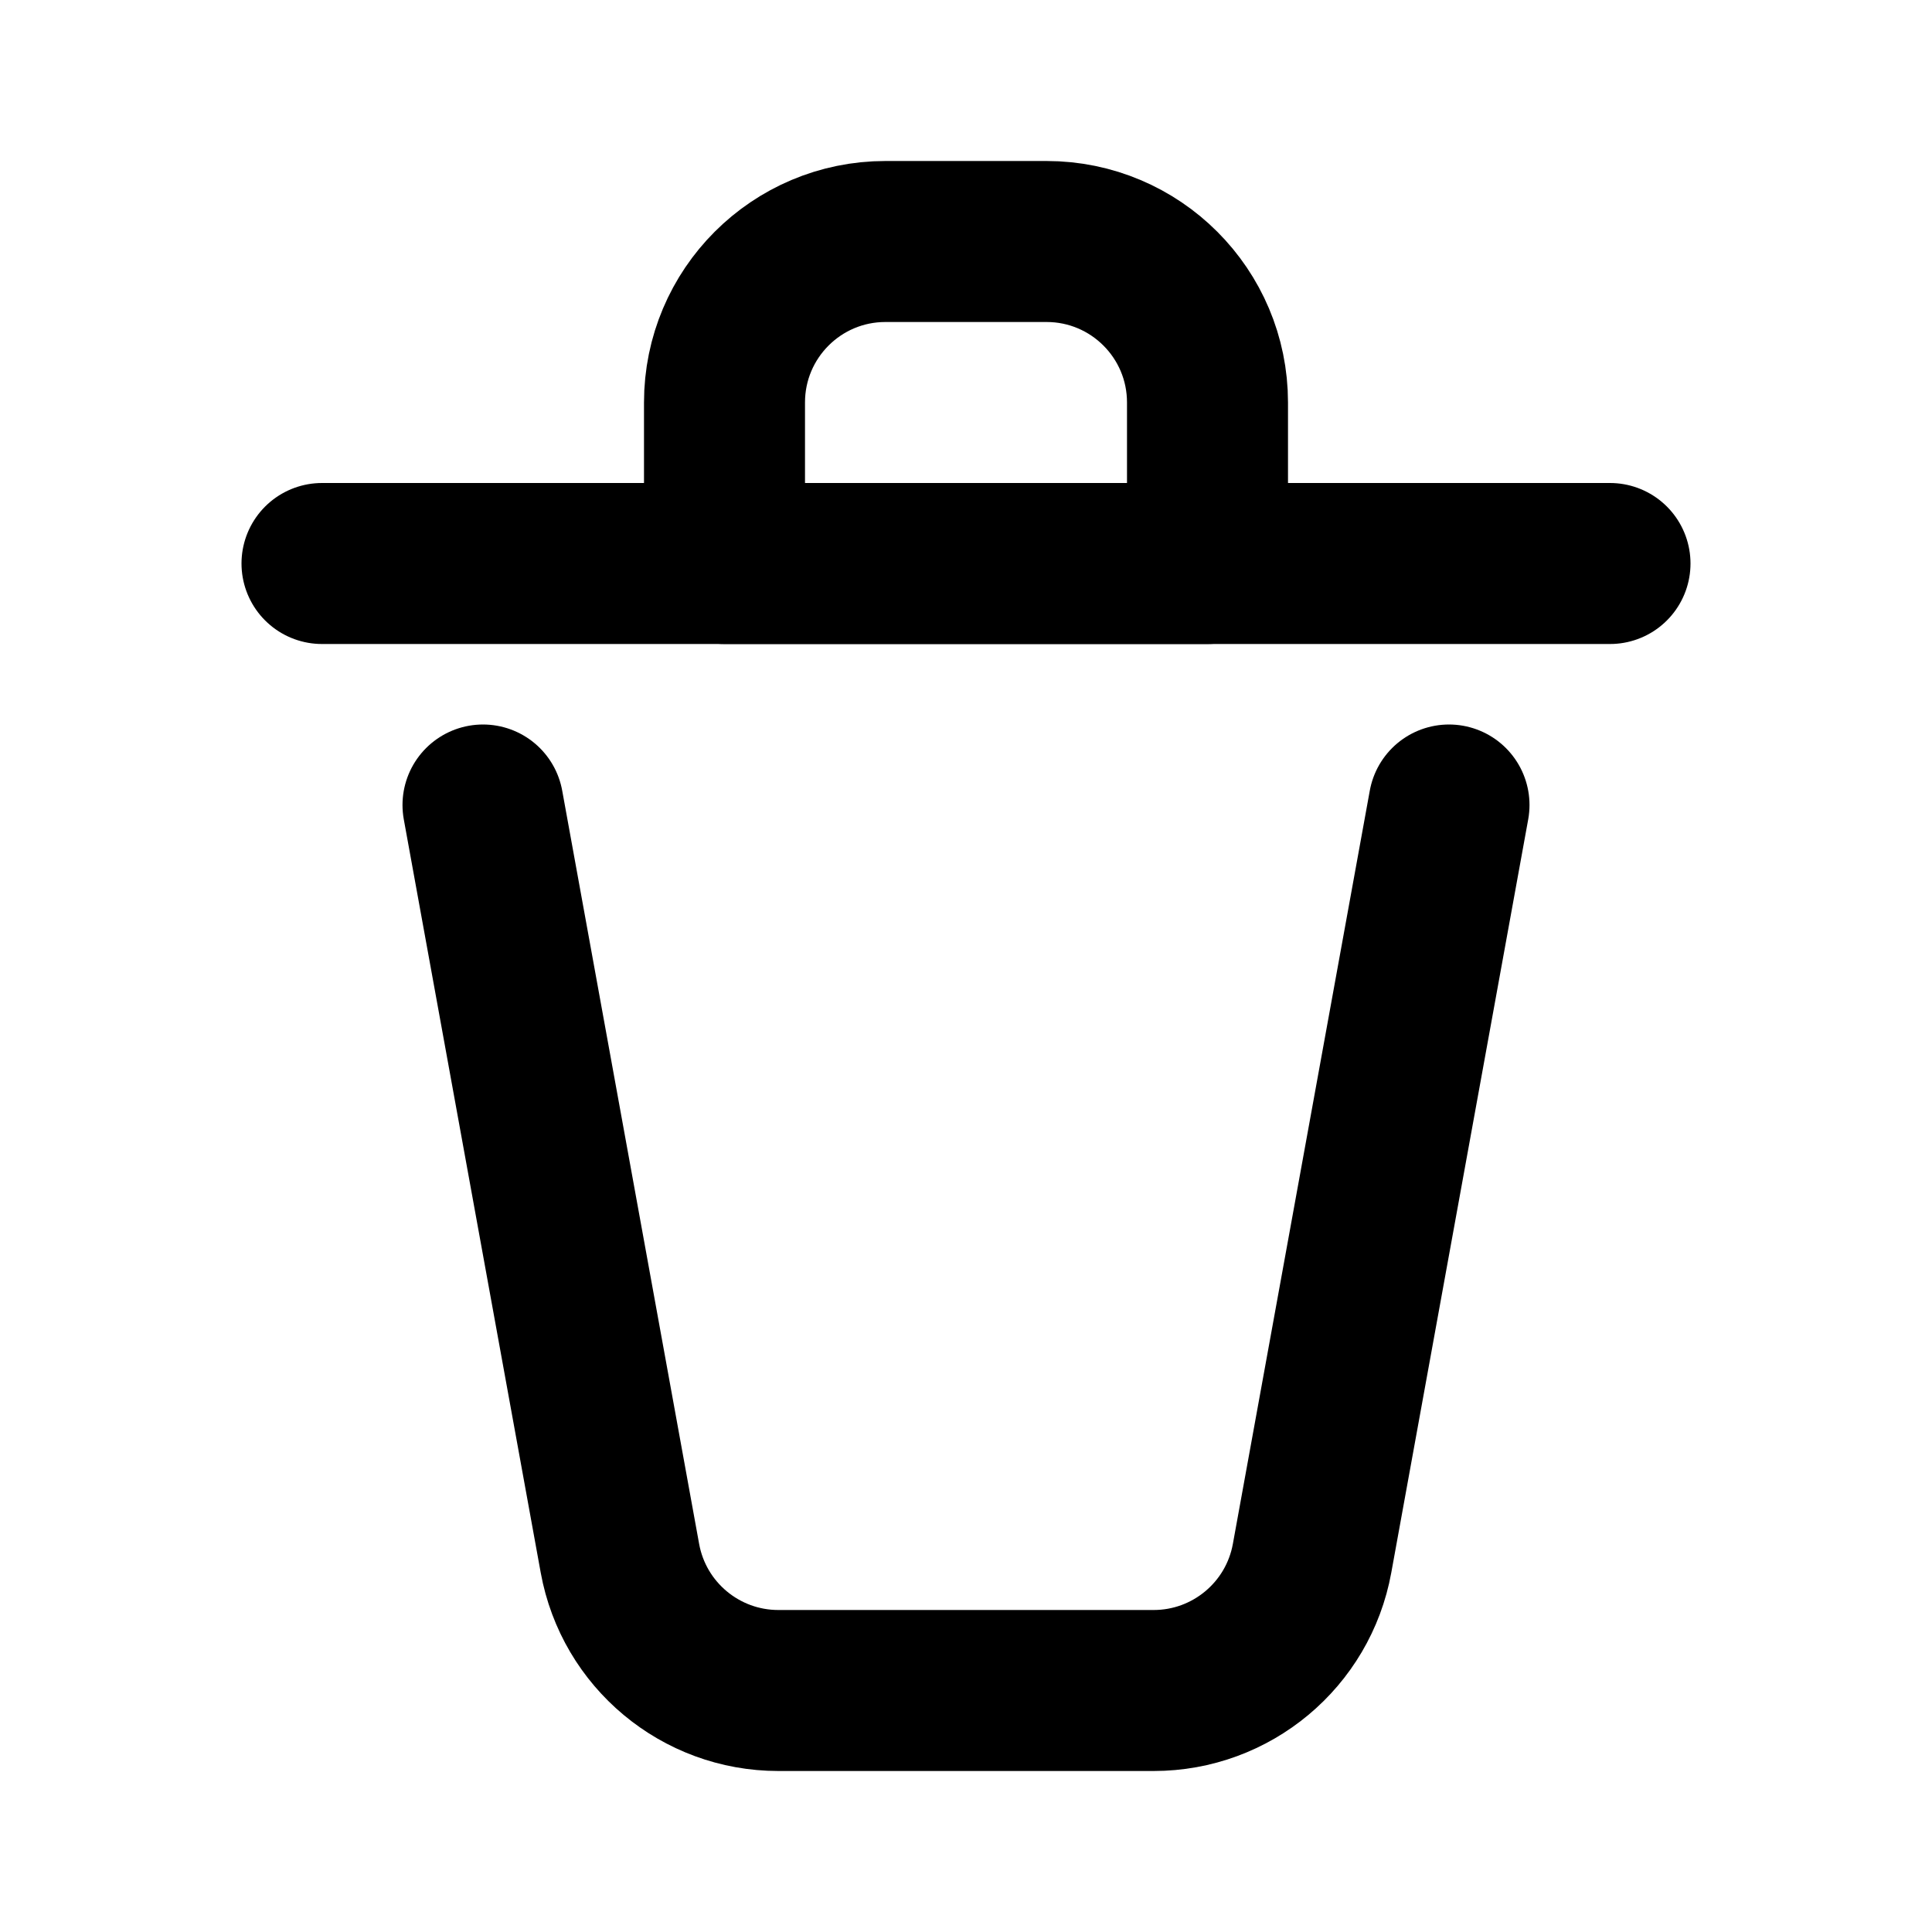
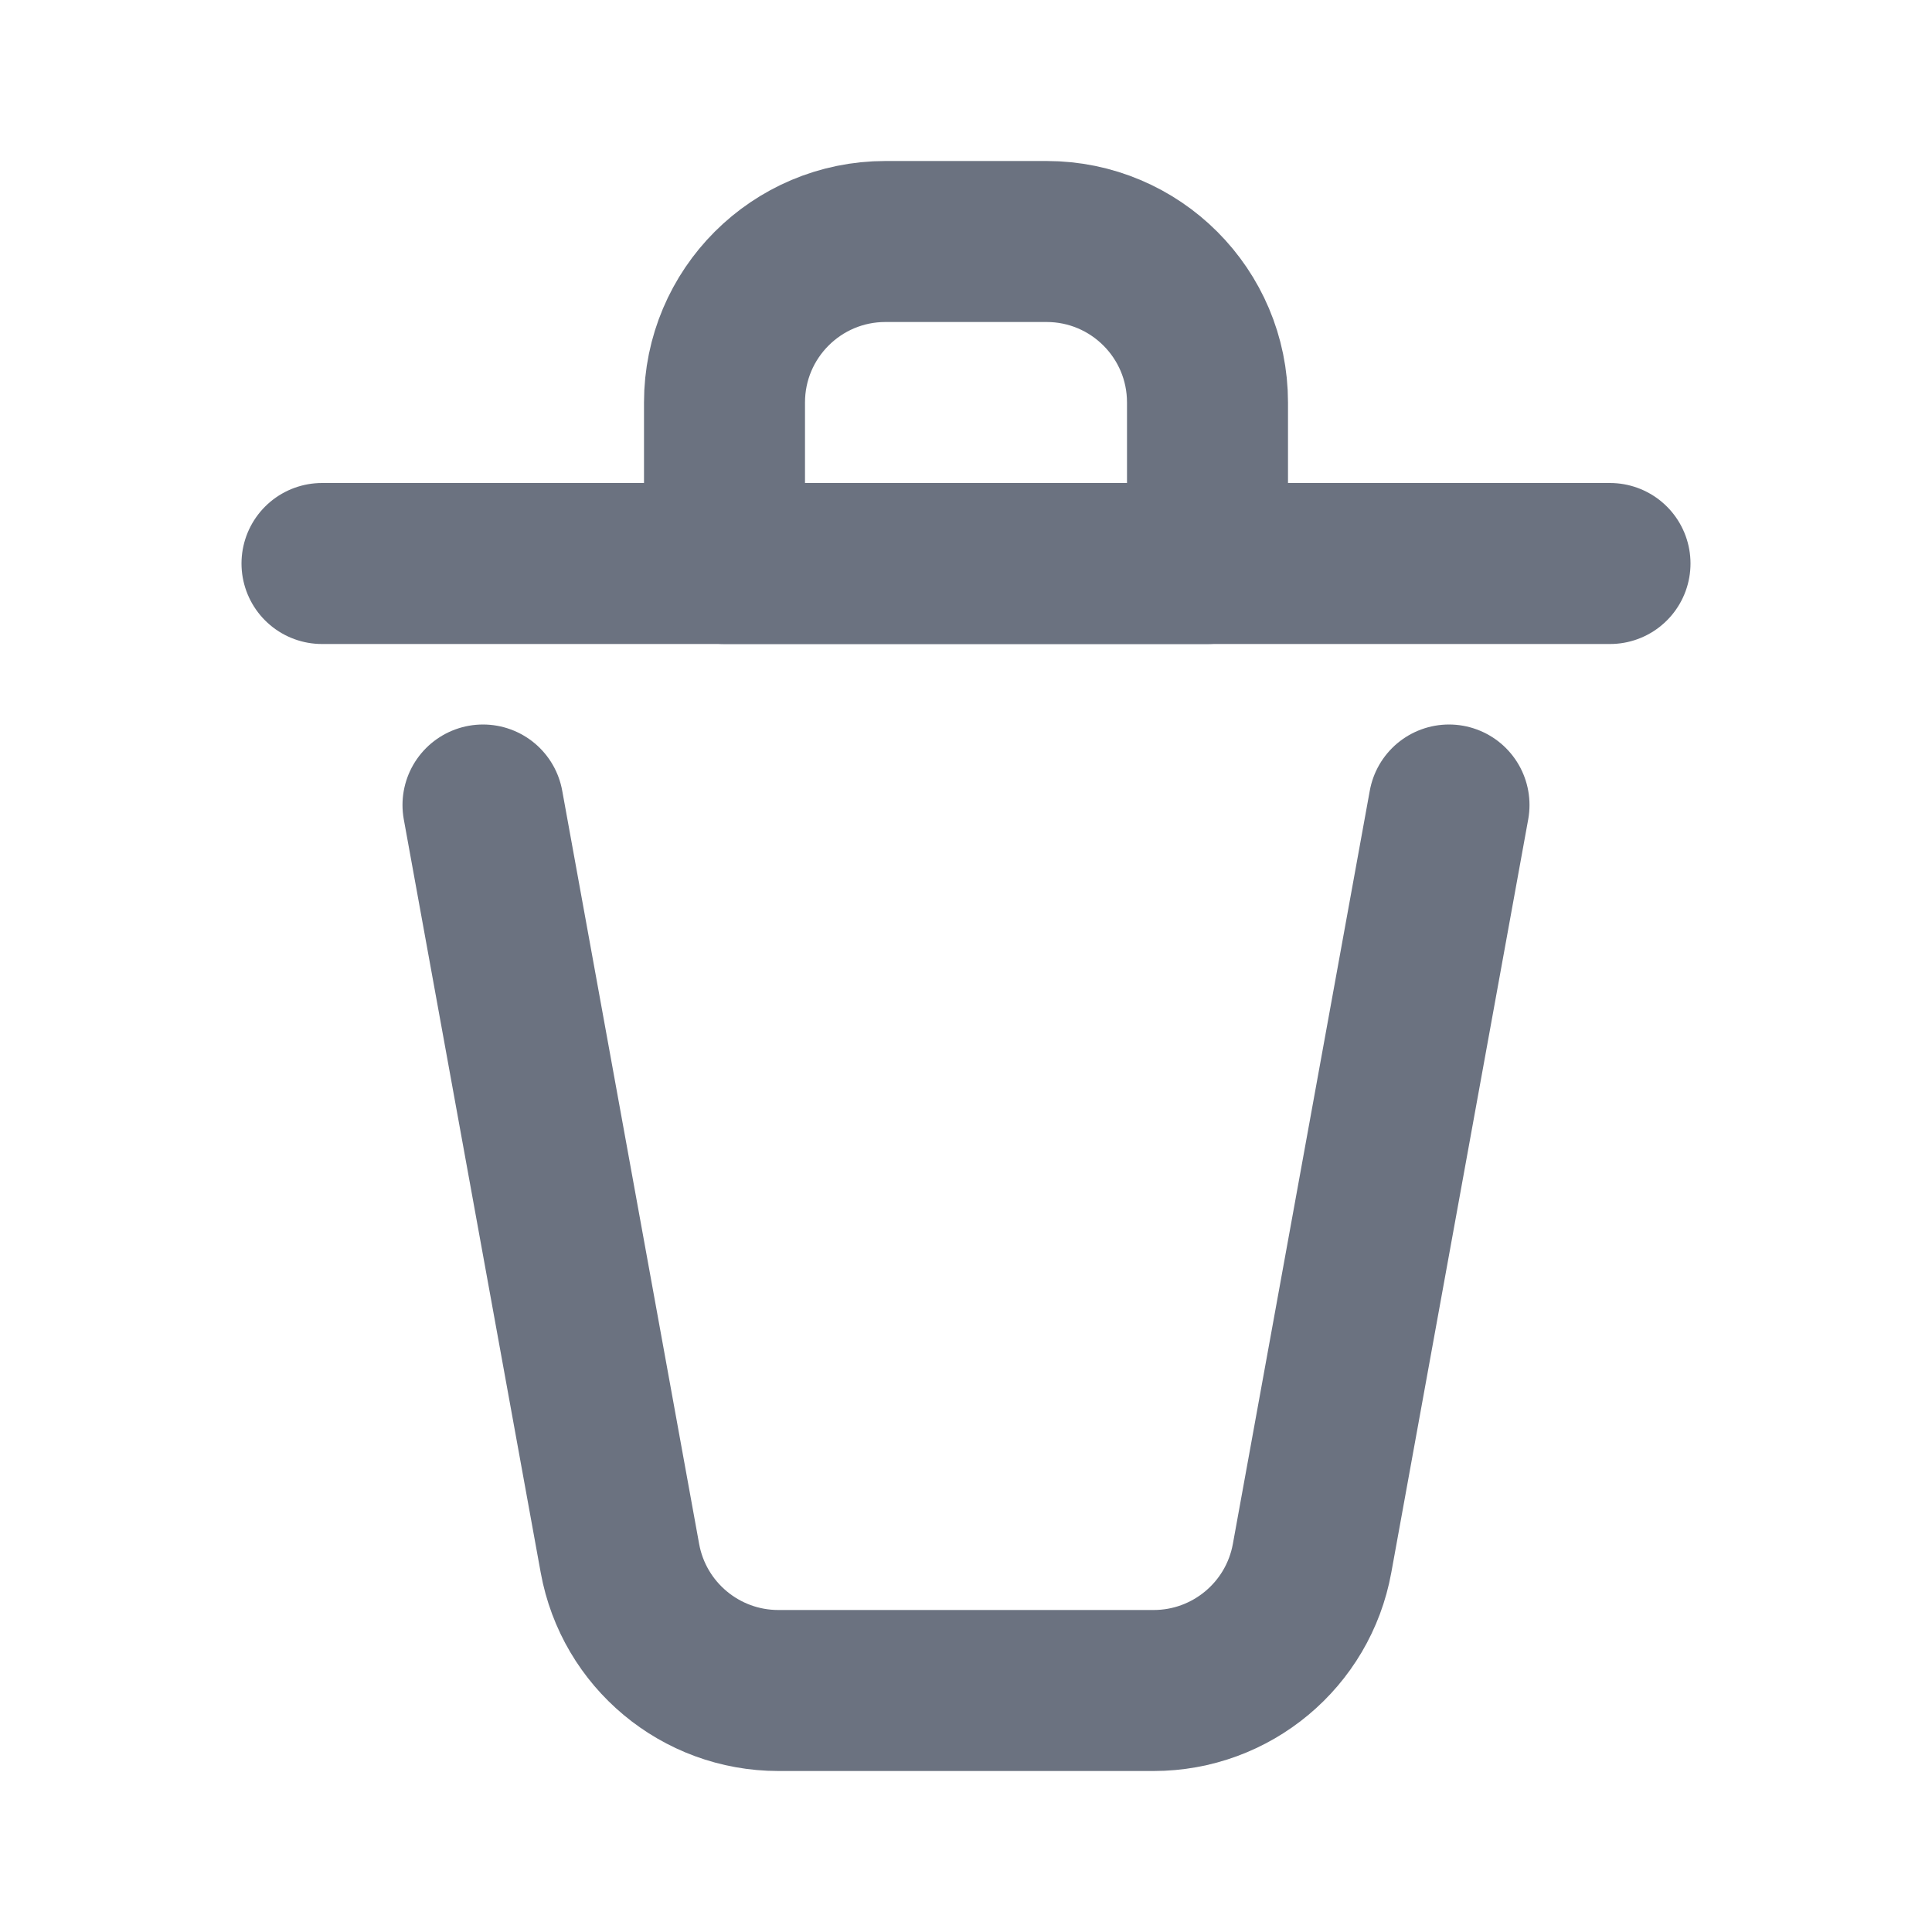
<svg xmlns="http://www.w3.org/2000/svg" width="800px" height="800px" viewBox="0 0 24 24" fill="none">
-   <path d="M4 7H20" stroke="#000000" stroke-width="2" stroke-linecap="round" stroke-linejoin="round" />
-   <path d="M6 10L7.701 19.358C7.874 20.309 8.703 21 9.669 21H14.331C15.297 21 16.126 20.309 16.299 19.358L18 10" stroke="#000000" stroke-width="2" stroke-linecap="round" stroke-linejoin="round" />
-   <path d="M9 5C9 3.895 9.895 3 11 3H13C14.105 3 15 3.895 15 5V7H9V5Z" stroke="#000000" stroke-width="2" stroke-linecap="round" stroke-linejoin="round" />
+   <path d="M4 7H20" stroke="#6b7280" stroke-width="2" stroke-linecap="round" stroke-linejoin="round" />
+   <path d="M6 10L7.701 19.358C7.874 20.309 8.703 21 9.669 21H14.331C15.297 21 16.126 20.309 16.299 19.358L18 10" stroke="#6b7280" stroke-width="2" stroke-linecap="round" stroke-linejoin="round" />
+   <path d="M9 5C9 3.895 9.895 3 11 3H13C14.105 3 15 3.895 15 5V7H9V5Z" stroke="#6b7280" stroke-width="2" stroke-linecap="round" stroke-linejoin="round" />
</svg>
